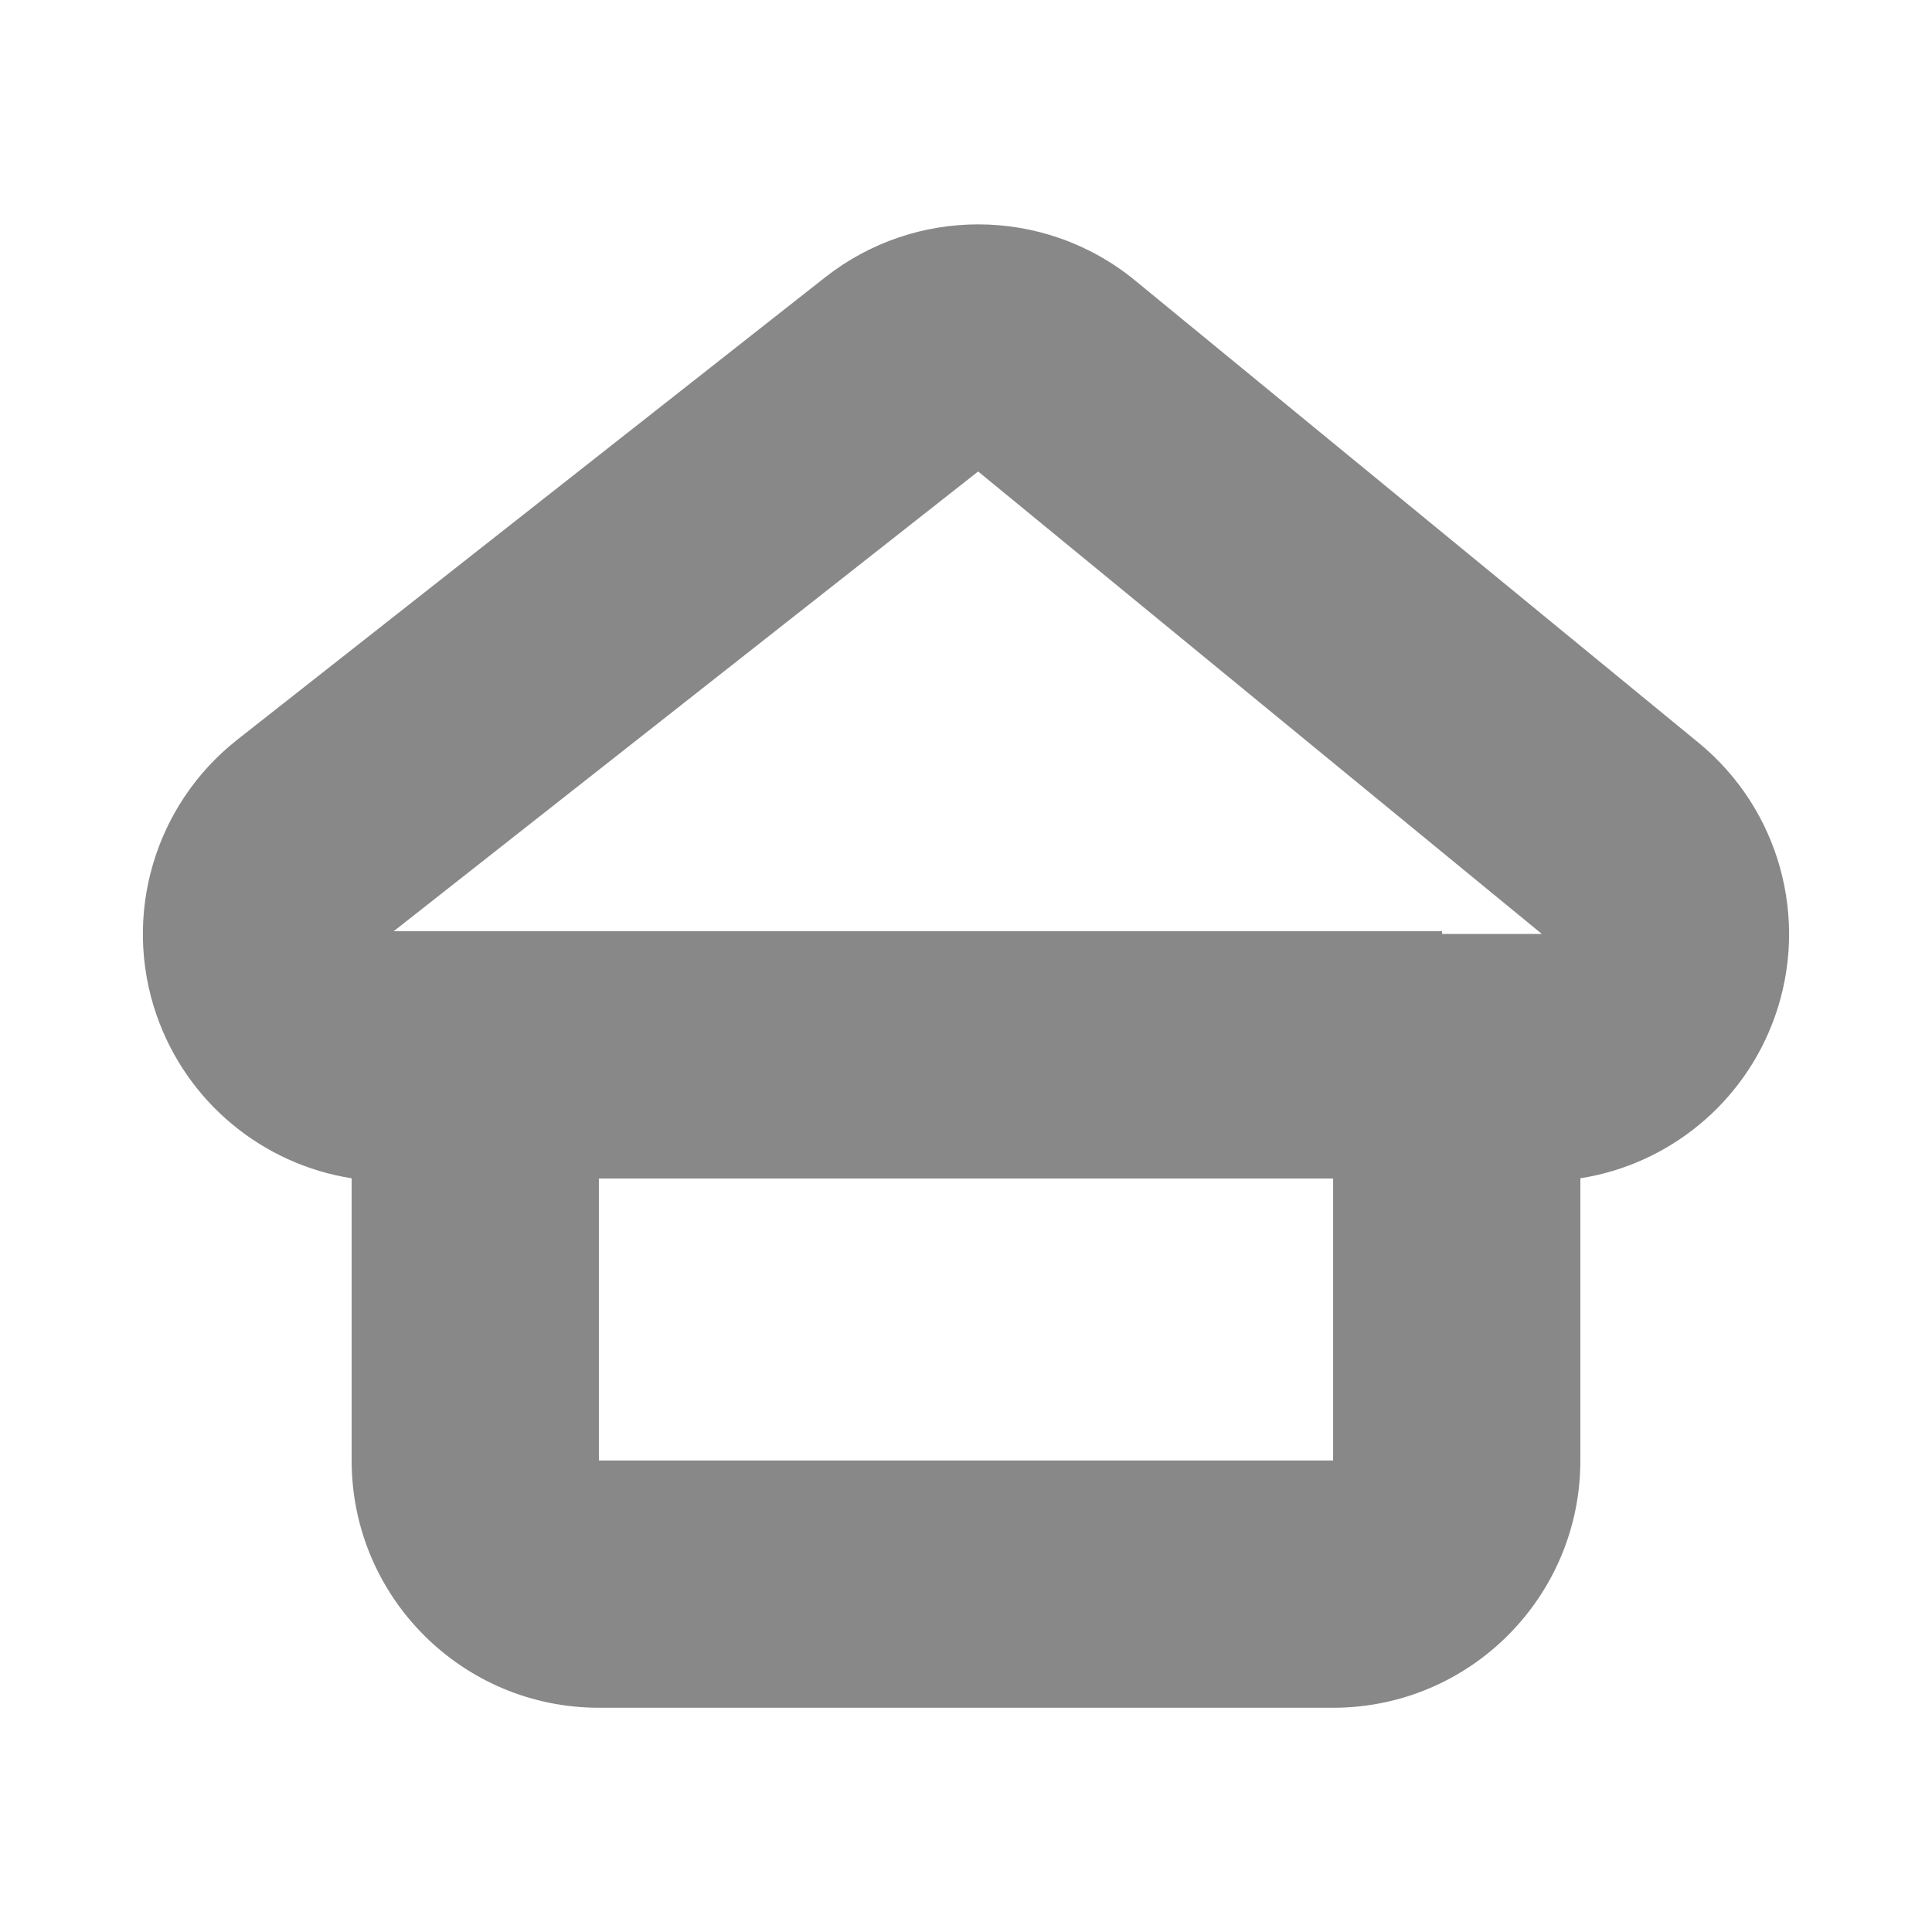
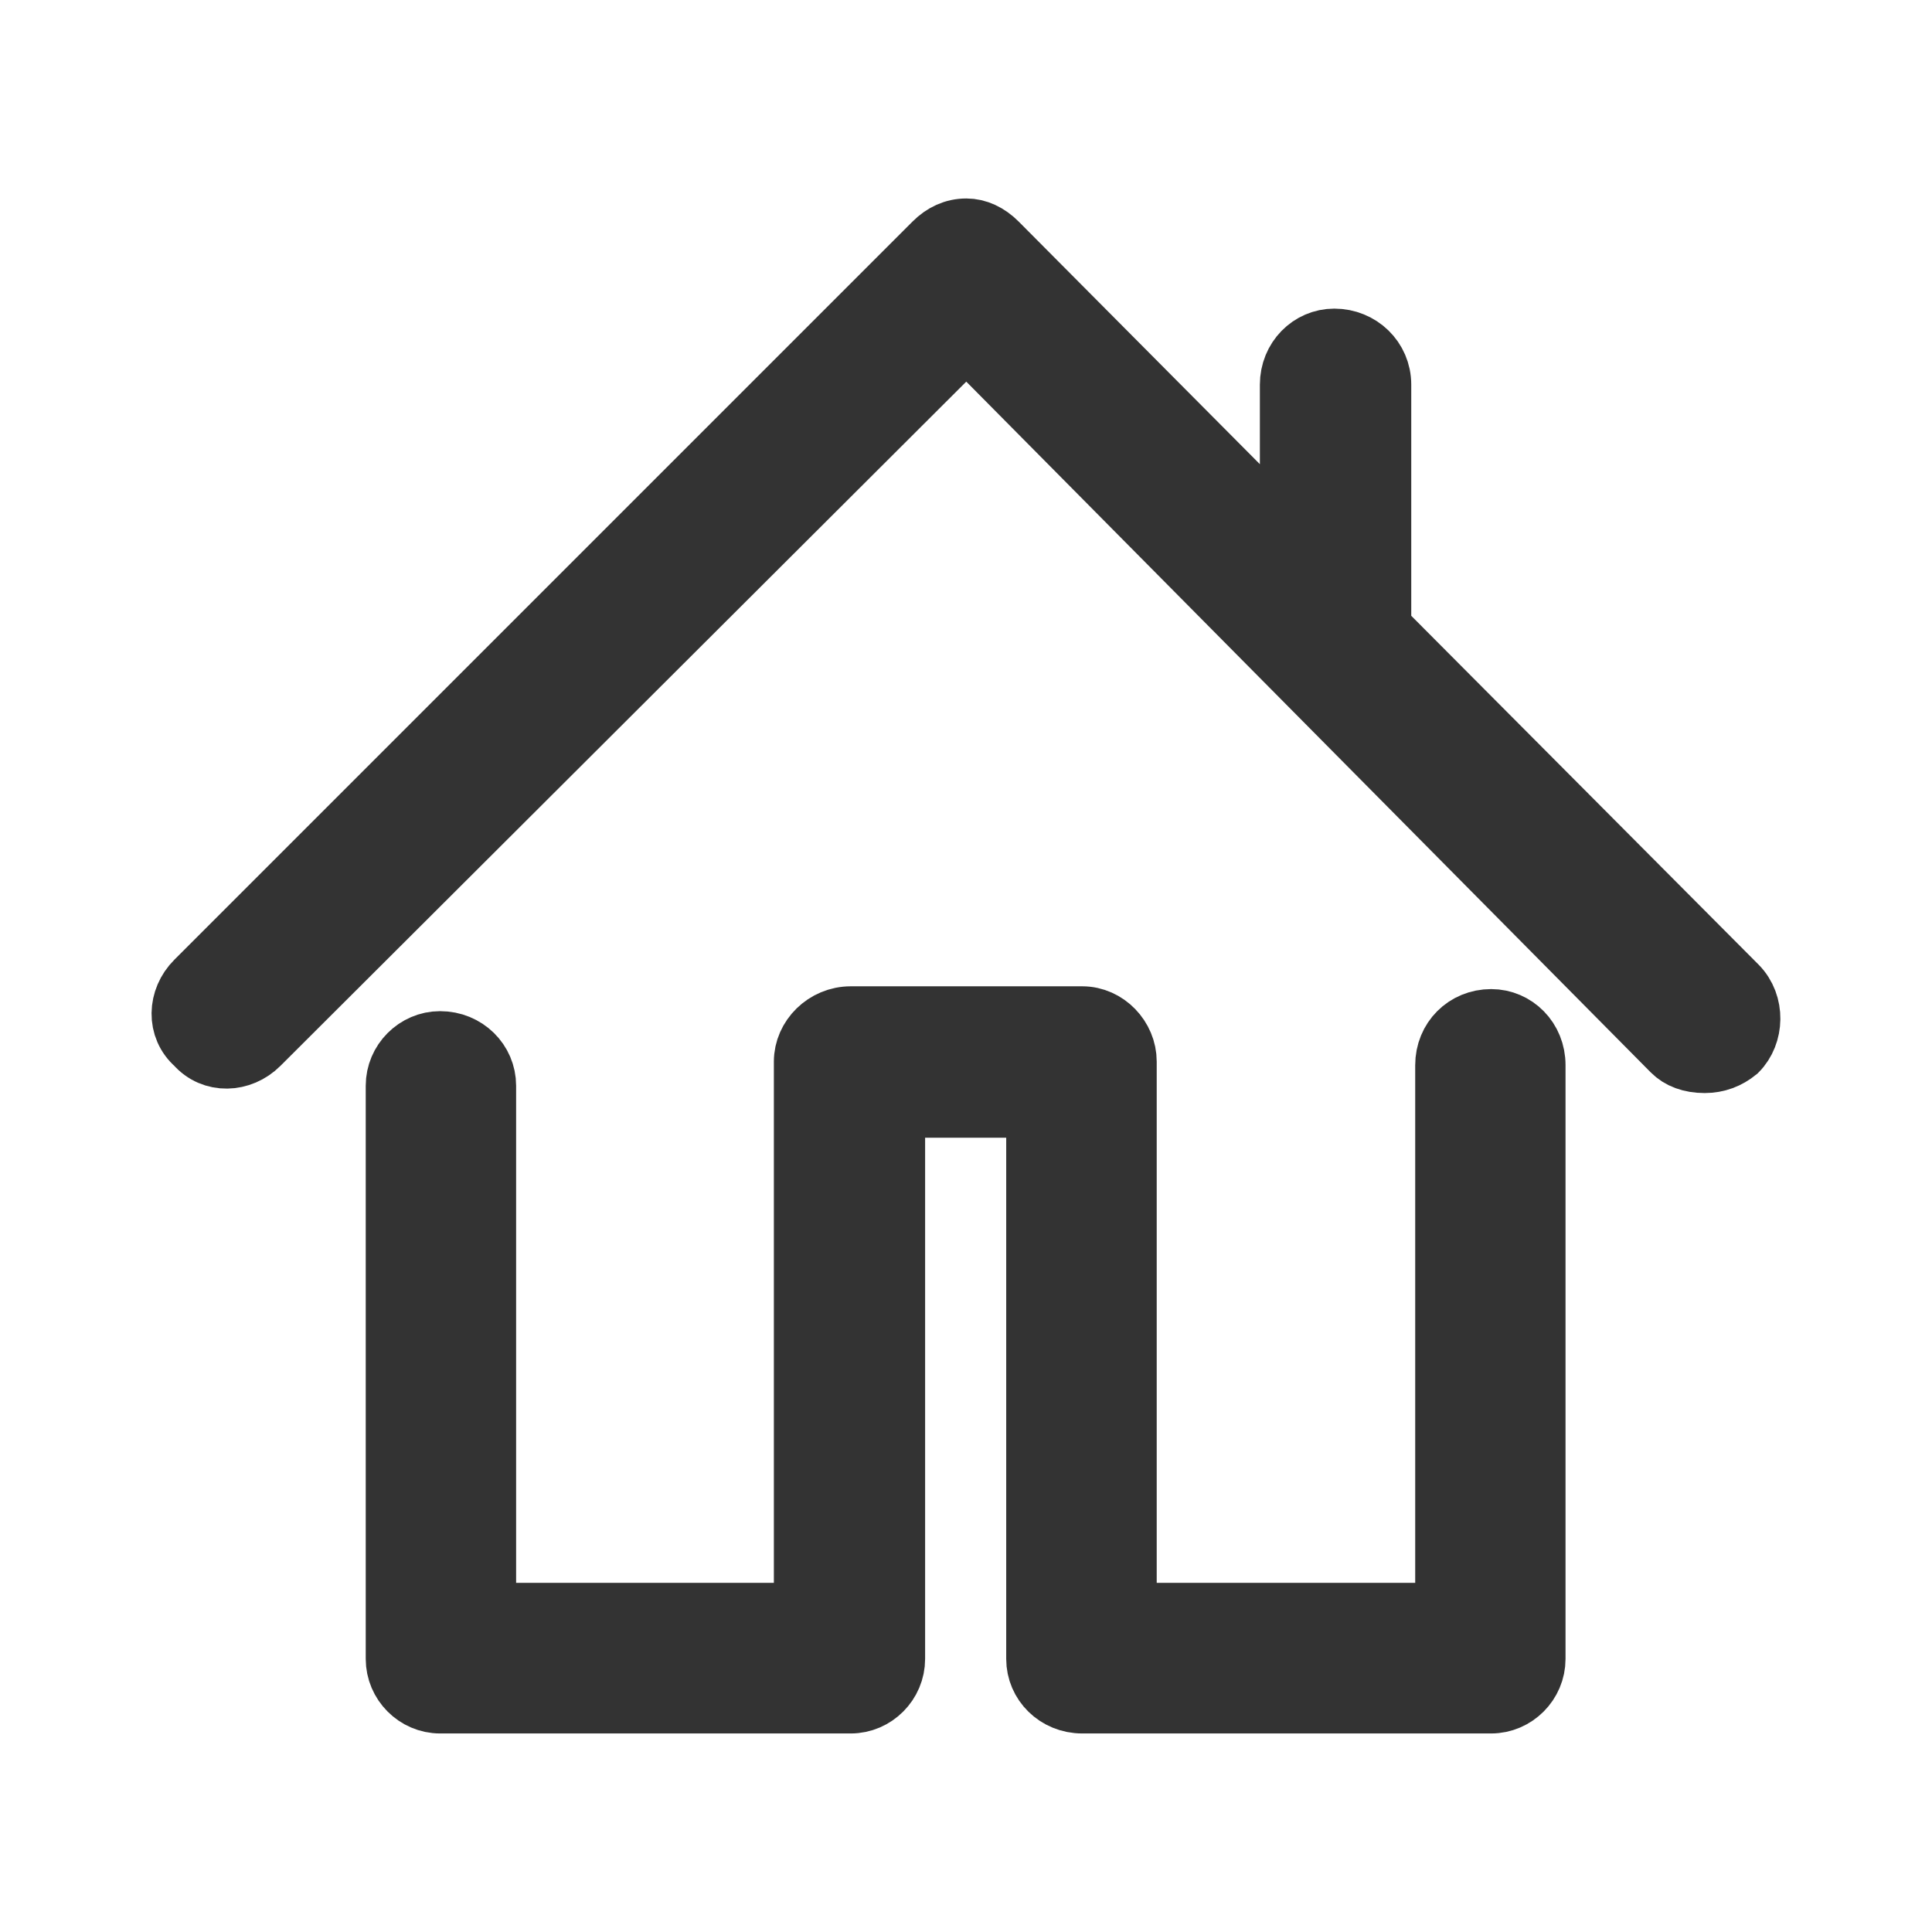
<svg xmlns="http://www.w3.org/2000/svg" version="1.1" id="Layer_1" x="0px" y="0px" width="31.256px" height="31.257px" viewBox="0 0 31.256 31.257" enable-background="new 0 0 31.256 31.257" xml:space="preserve">
-   <path fill="#888888" d="M27.482,12.018l-9.12-7.482c-0.737-0.604-1.637-0.906-2.537-0.906c-0.873,0-1.747,0.285-2.473,0.855  l-9.513,7.482c-1.34,1.055-1.865,2.842-1.307,4.453c0.488,1.41,1.714,2.416,3.157,2.643v4.566c0,2.209,1.791,4,4,4h11.879  c2.209,0,4-1.791,4-4v-4.566c1.429-0.225,2.645-1.213,3.143-2.604C29.28,14.867,28.788,13.09,27.482,12.018z M9.689,23.629v-4.562  h11.879v4.562H9.689z M23.331,15.111v-0.045H6.369l9.456-7.438l9.12,7.482H23.331z" />
+   <g>
+     <g>
+       <path fill="#333333" stroke="#333333" stroke-miterlimit="10" d="M24.125,16.502c-0.411,0-0.729,0.317-0.729,0.731v8.875h-5.182    v-8.933c0-0.383-0.319-0.718-0.704-0.718h-3.746c-0.412,0-0.744,0.335-0.744,0.718v8.933H7.85v-8.543    c0-0.386-0.318-0.706-0.73-0.706c-0.385,0-0.703,0.32-0.703,0.706v9.274c0,0.386,0.318,0.706,0.703,0.706h6.644    c0.385,0,0.703-0.32,0.703-0.706v-8.932h2.312v8.932c0,0.386,0.318,0.706,0.73,0.706h6.615c0.386,0,0.704-0.32,0.704-0.706v-9.606    C24.829,16.819,24.51,16.502,24.125,16.502L24.125,16.502z M24.125,16.502" />
+       <path fill="#333333" stroke="#333333" stroke-miterlimit="10" d="M28.097,15.959l-5.765-5.79V6.223c0-0.411-0.334-0.73-0.745-0.73    c-0.386,0-0.704,0.319-0.704,0.73v2.499l-4.756-4.784c-0.146-0.147-0.319-0.227-0.492-0.227c-0.199,0-0.372,0.081-0.518,0.227    L3.174,15.881c-0.287,0.286-0.305,0.745,0,1.009c0.266,0.306,0.724,0.286,1.01,0L15.635,5.466l11.426,11.531    c0.118,0.119,0.292,0.187,0.518,0.187c0.199,0,0.372-0.067,0.519-0.187C28.363,16.731,28.382,16.248,28.097,15.959L28.097,15.959z     M28.097,15.959" />
+     </g>
+   </g>
</svg>
